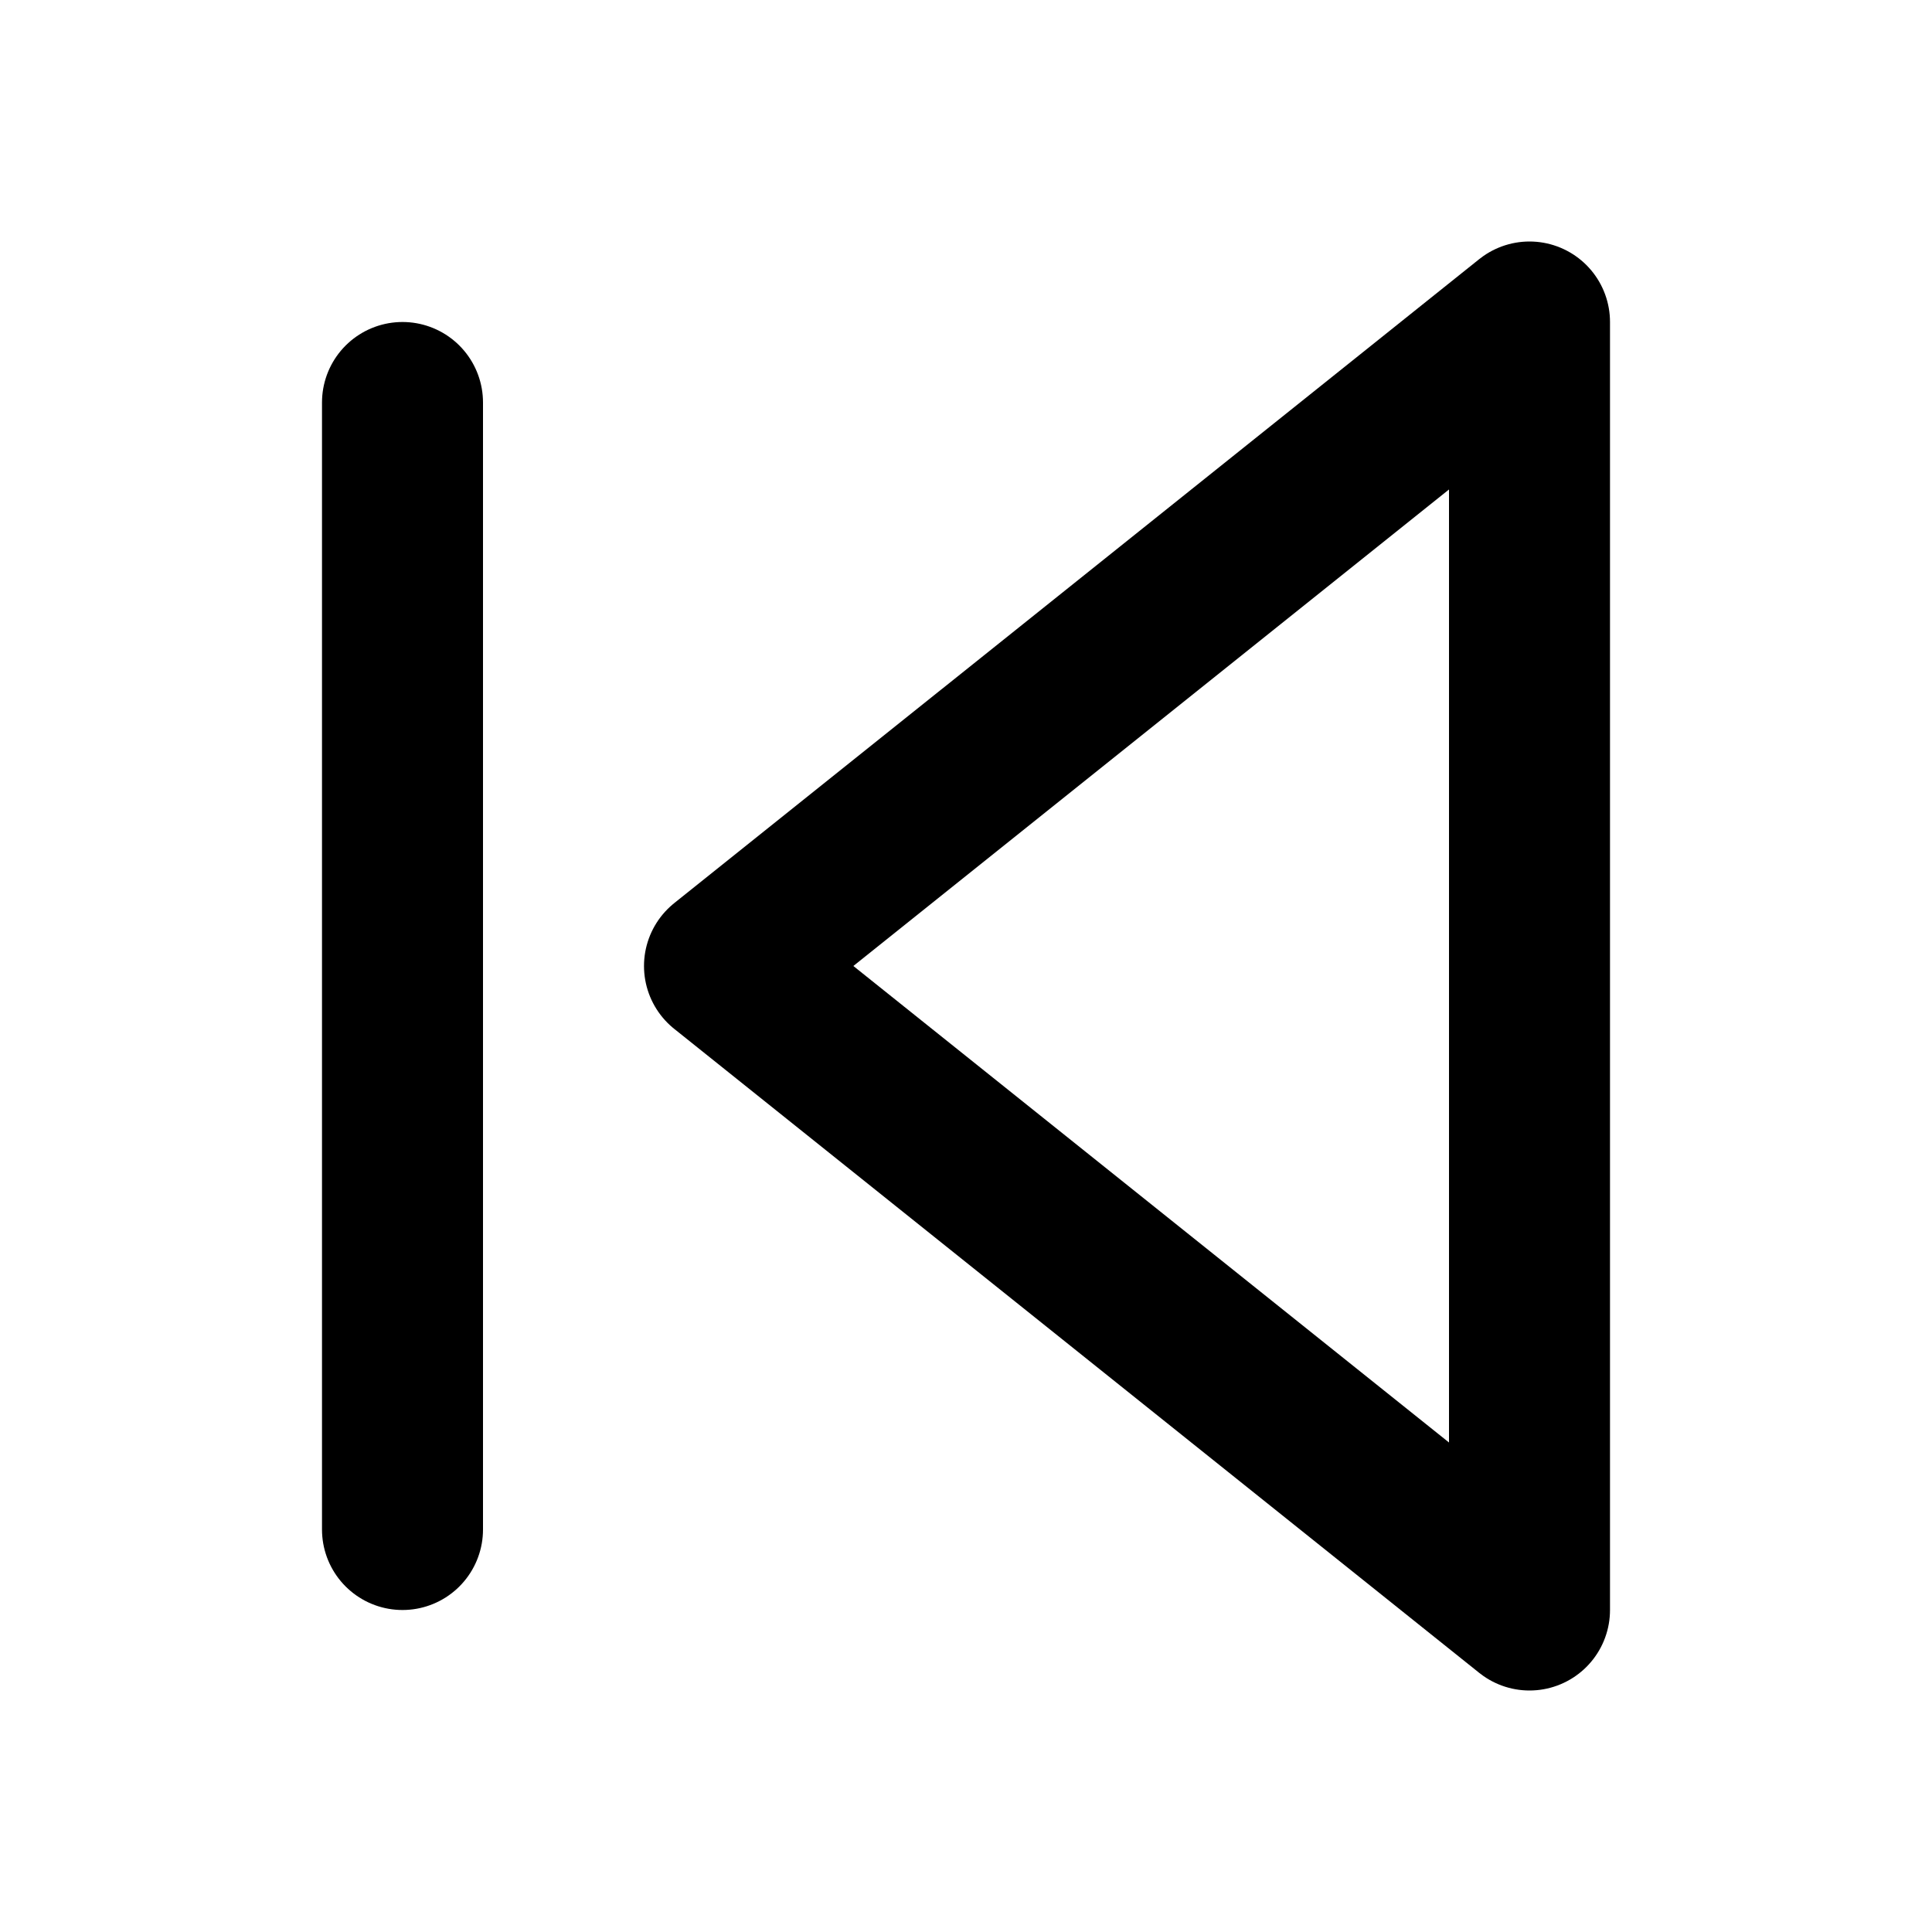
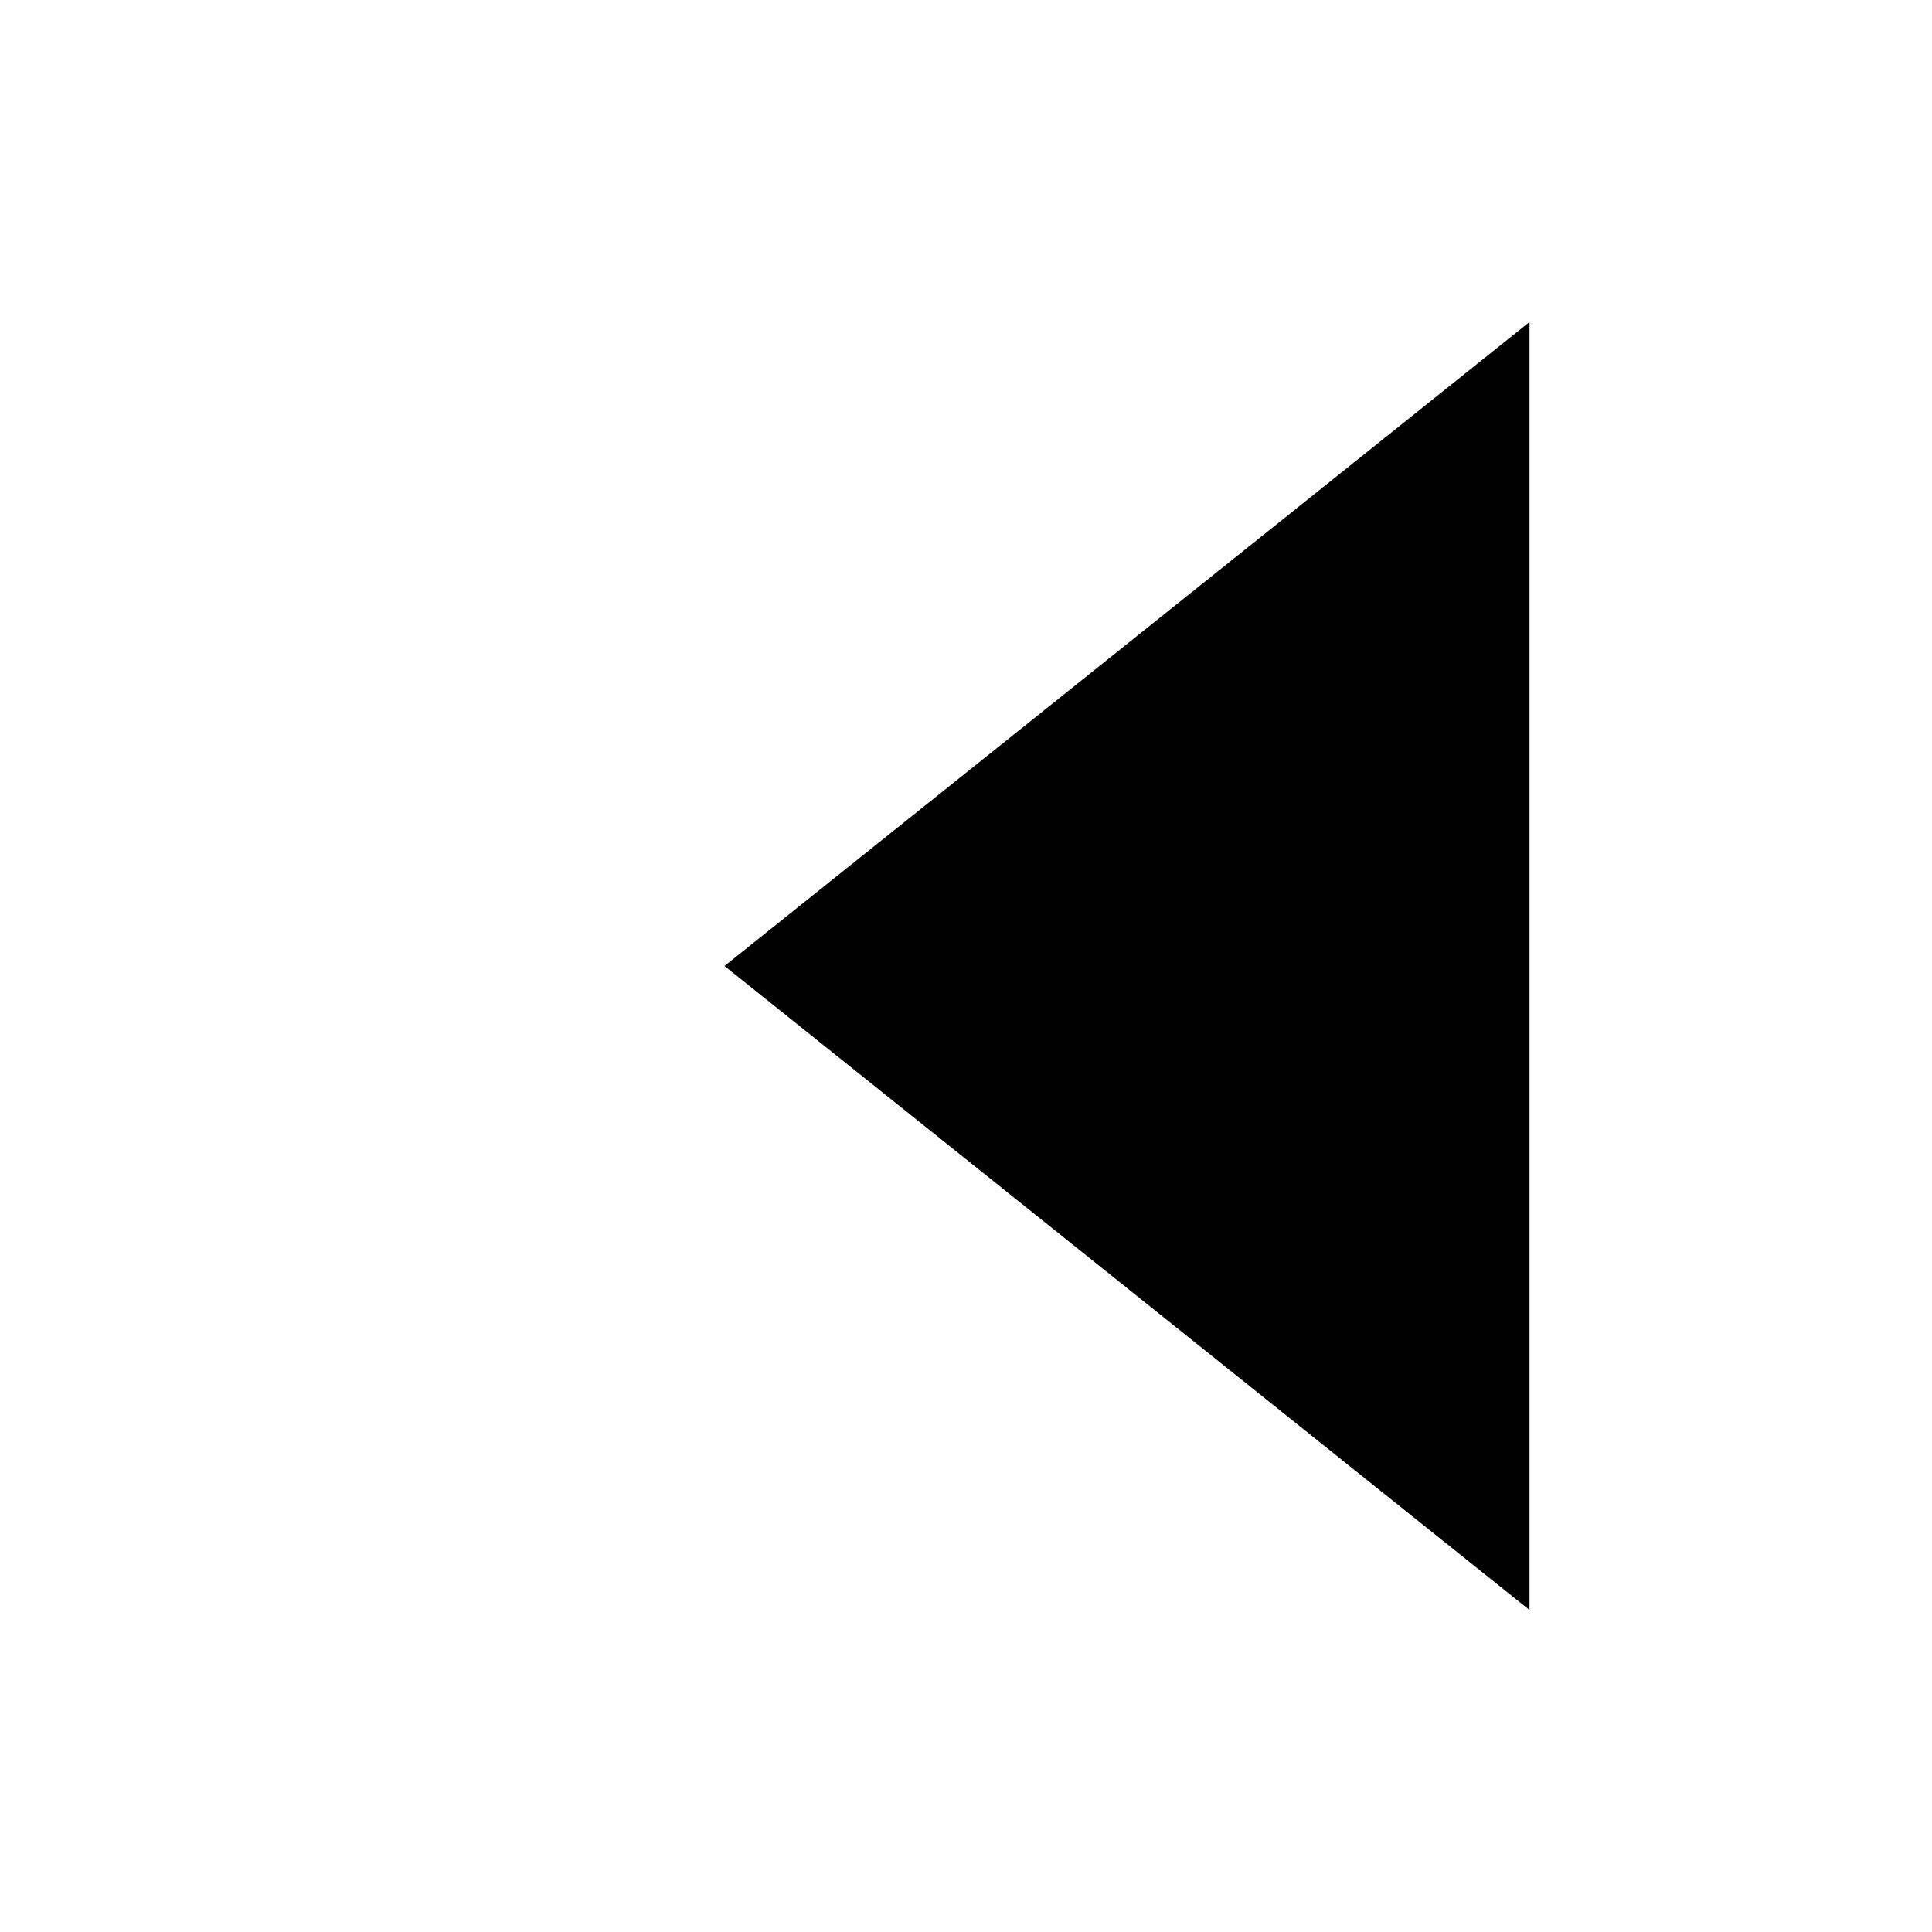
- <svg xmlns="http://www.w3.org/2000/svg" class="lucide lucide-skip-back" width="24" height="24" viewBox="0 0 24 24" fill="none" stroke="currentColor" stroke-width="2" stroke-linecap="round" stroke-linejoin="round">
+ <svg xmlns="http://www.w3.org/2000/svg" class="lucide lucide-skip-back" width="24" height="24" viewBox="0 0 24 24" fill="currentColor" stroke="none" stroke-width="2" stroke-linecap="round" stroke-linejoin="round">
  <polygon points="19 20 9 12 19 4 19 20" />
  <line x1="5" x2="5" y1="19" y2="5" />
</svg>
